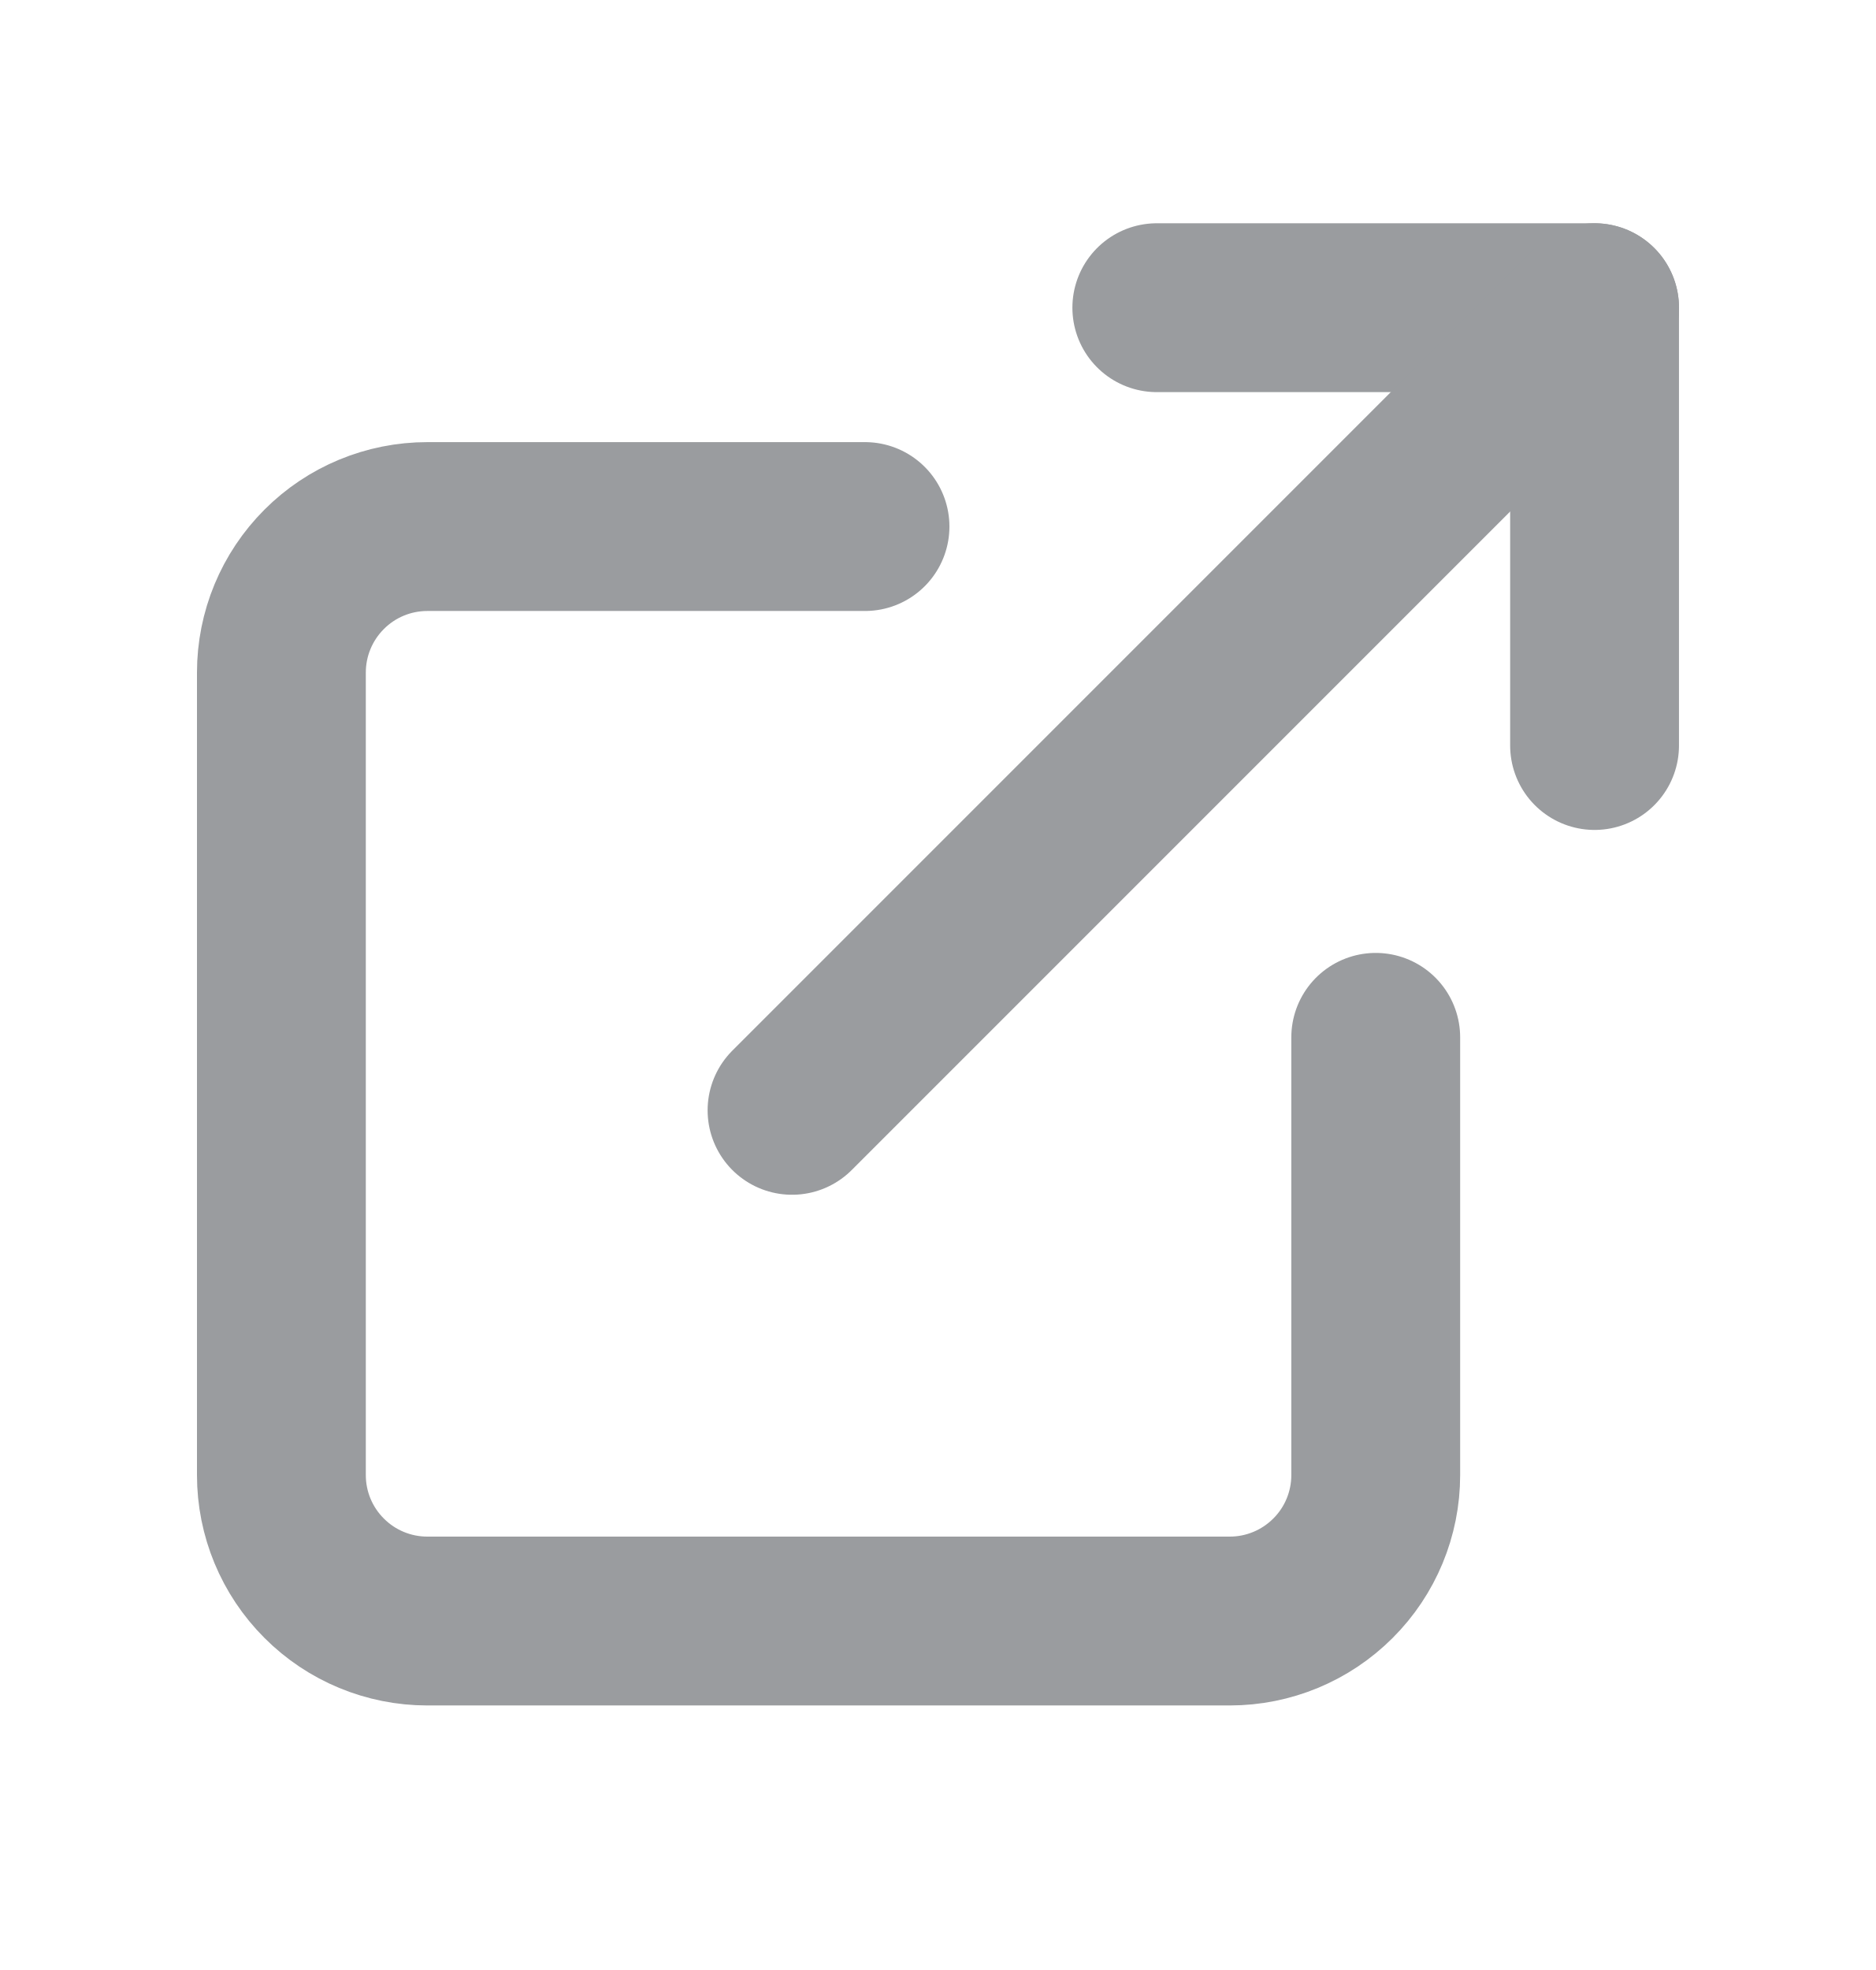
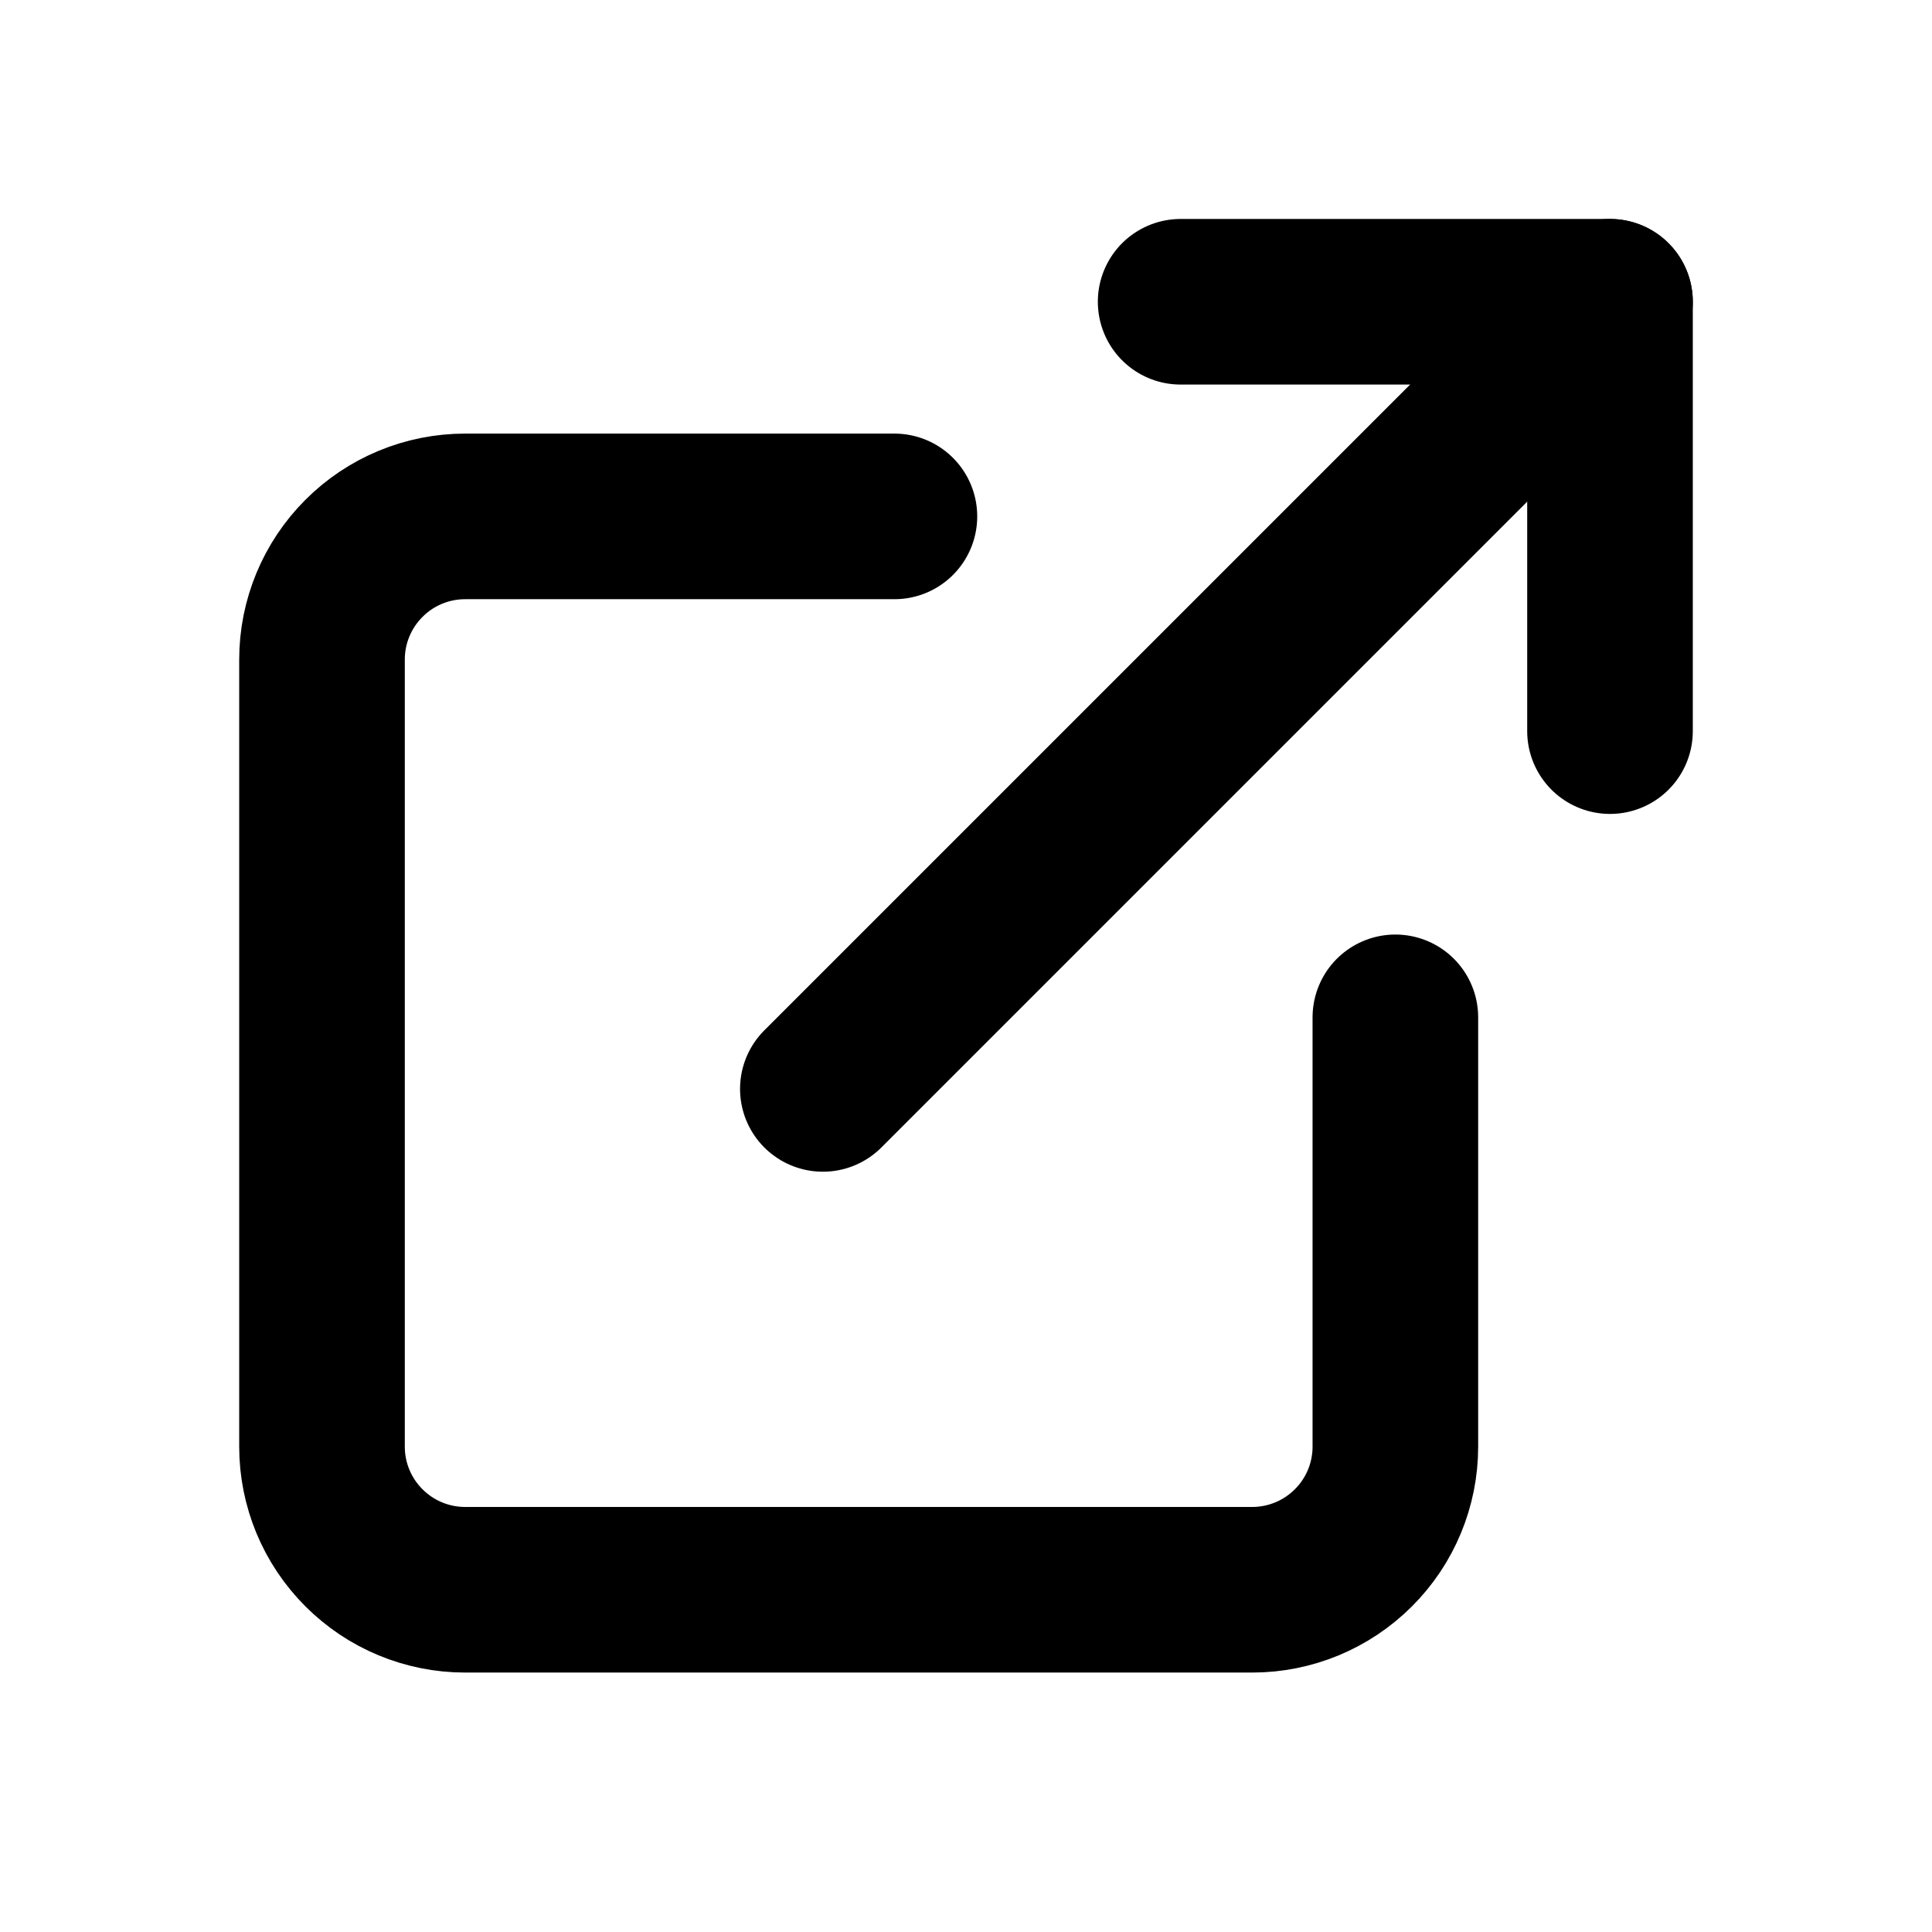
- <svg xmlns="http://www.w3.org/2000/svg" width="20" height="21" viewBox="0 0 20 21" fill="none">
-   <path d="M14.667 11.058V15.725C14.667 16.137 14.503 16.533 14.211 16.824C13.919 17.116 13.524 17.28 13.111 17.28H4.556C4.143 17.28 3.747 17.116 3.456 16.824C3.164 16.533 3 16.137 3 15.725V7.169C3 6.756 3.164 6.361 3.456 6.069C3.747 5.777 4.143 5.613 4.556 5.613H9.222" stroke="#9A9C9F" stroke-width="1.8" stroke-linecap="round" stroke-linejoin="round" />
-   <path d="M12.333 3.28H17V7.947" stroke="#9A9C9F" stroke-width="1.8" stroke-linecap="round" stroke-linejoin="round" />
-   <path d="M8.444 11.836L17 3.28" stroke="#9A9C9F" stroke-width="1.8" stroke-linecap="round" stroke-linejoin="round" />
+ <svg xmlns="http://www.w3.org/2000/svg" width="18" height="18" viewBox="0 0 20 21" fill="none">
+   <path d="M14.667 11.058V15.725C14.667 16.137 14.503 16.533 14.211 16.824C13.919 17.116 13.524 17.28 13.111 17.28H4.556C4.143 17.28 3.747 17.116 3.456 16.824C3.164 16.533 3 16.137 3 15.725V7.169C3 6.756 3.164 6.361 3.456 6.069C3.747 5.777 4.143 5.613 4.556 5.613H9.222" stroke="currentColor" stroke-width="1.8" stroke-linecap="round" stroke-linejoin="round" />
+   <path d="M12.333 3.28H17V7.947" stroke="currentColor" stroke-width="1.8" stroke-linecap="round" stroke-linejoin="round" />
+   <path d="M8.444 11.836L17 3.28" stroke="currentColor" stroke-width="1.8" stroke-linecap="round" stroke-linejoin="round" />
</svg>
